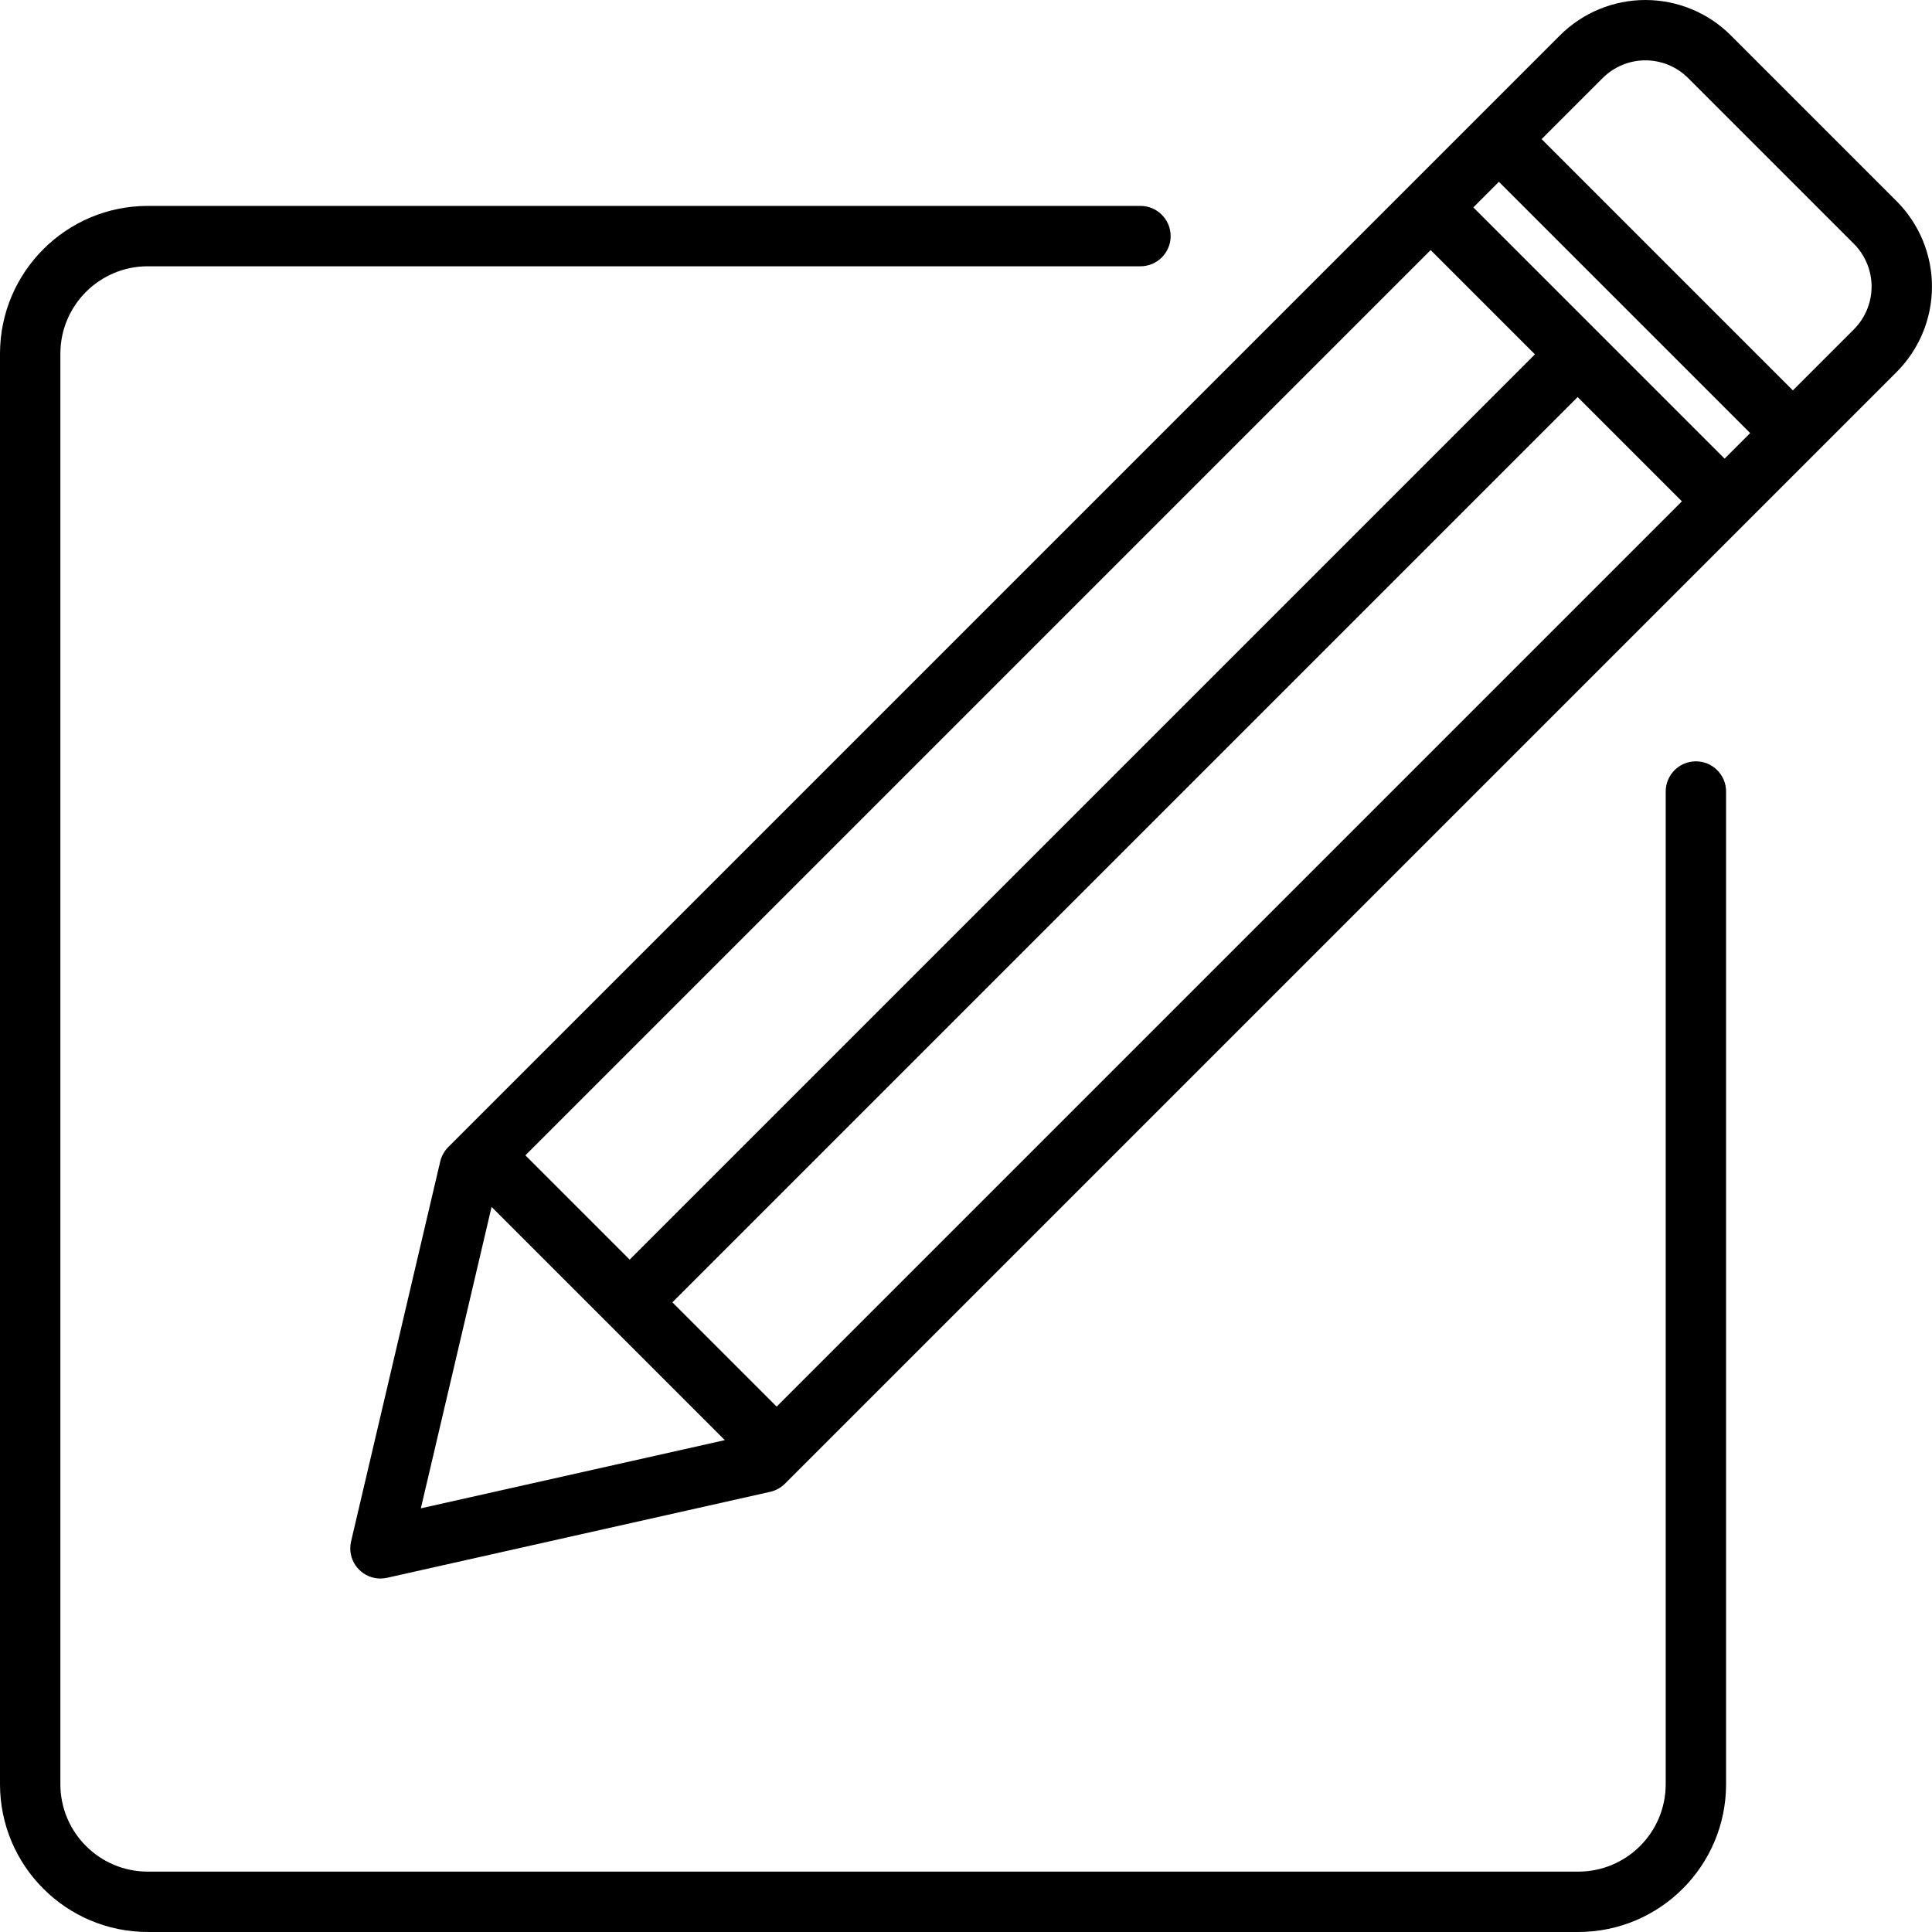
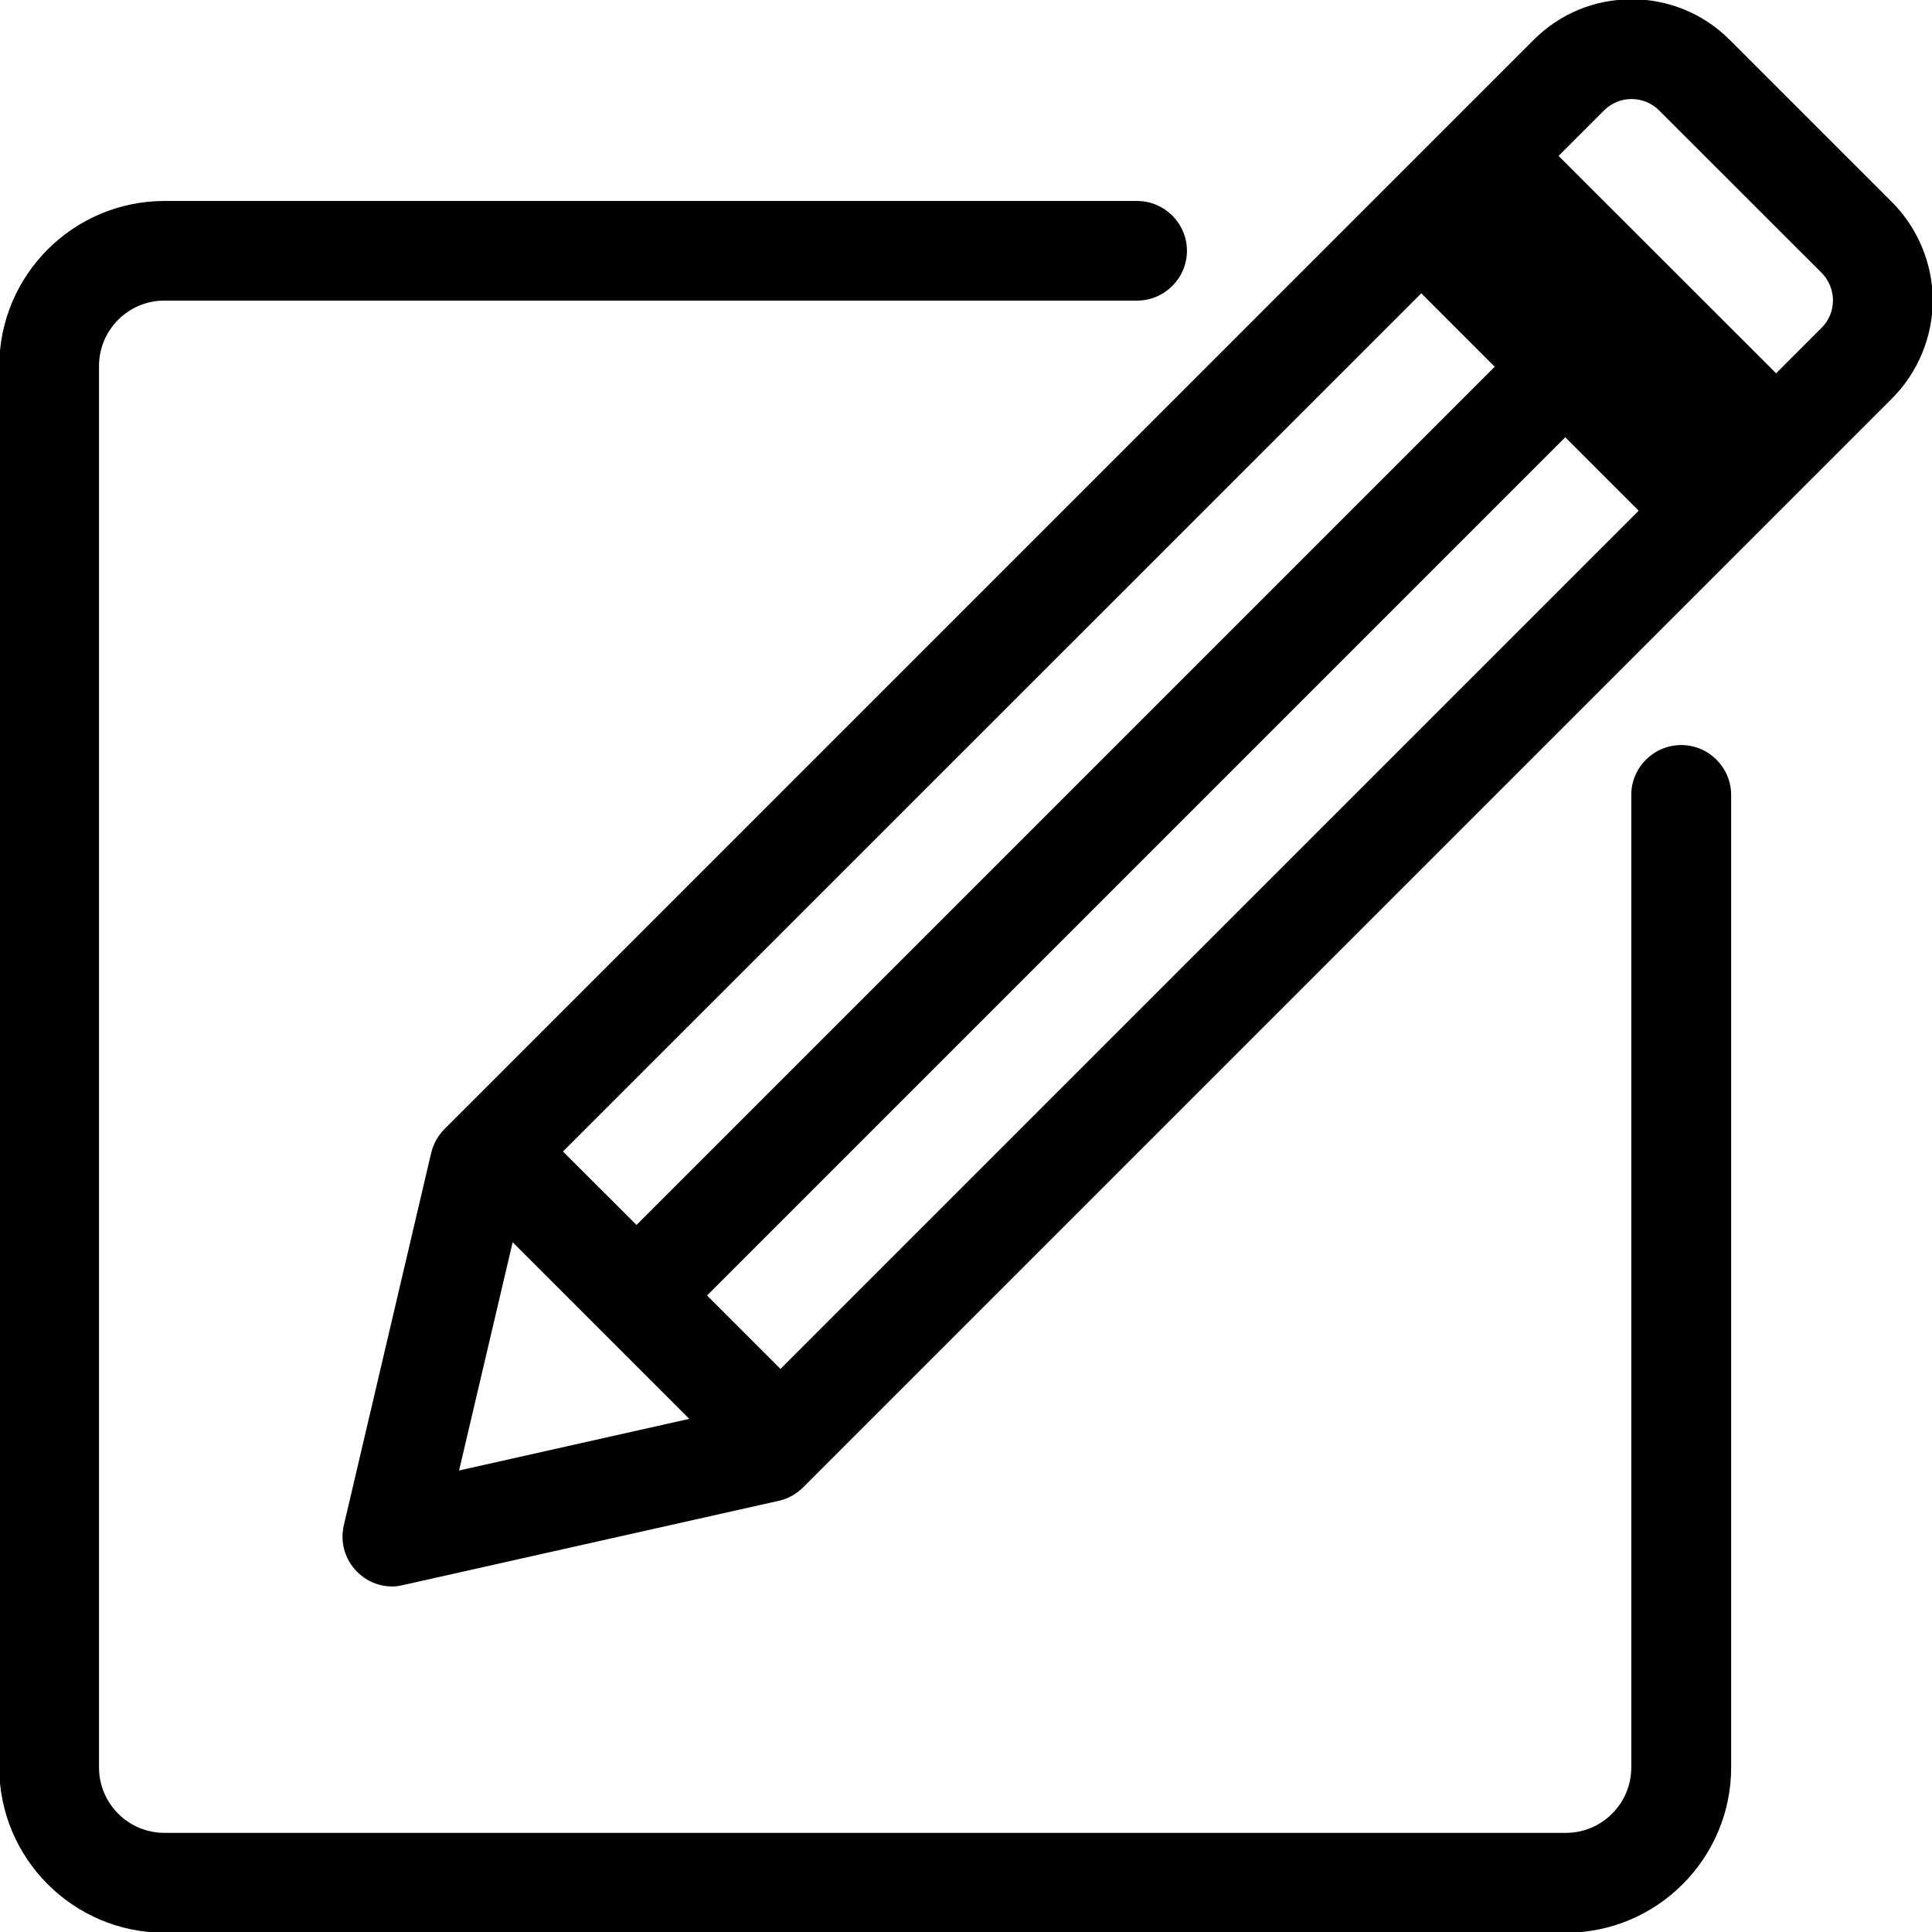
- <svg xmlns="http://www.w3.org/2000/svg" xml:space="preserve" width="55.956mm" height="55.957mm" version="1.1" style="shape-rendering:geometricPrecision; text-rendering:geometricPrecision; image-rendering:optimizeQuality; fill-rule:evenodd; clip-rule:evenodd" viewBox="0 0 6244.45 6244.52">
-   <defs>
-     <style type="text/css">
-    
-     .fil0 {fill:black;fill-rule:nonzero}
-    
-   </style>
-   </defs>
+ <svg xmlns="http://www.w3.org/2000/svg" version="1.1" id="Layer_1" x="0px" y="0px" viewBox="0 0 158.62 158.62" style="enable-background:new 0 0 158.62 158.62;" xml:space="preserve">
  <g id="Layer_x0020_1">
-     <path class="fil0" d="M5594.07 114.08c-73.21,-73.03 -172.44,-114.08 -275.86,-114.08 -103.43,0 -202.64,41.06 -275.84,114.06l-3593.52 3593.52c-12.84,12.84 -21.86,29.05 -26.01,46.71l-288.13 1227.91c-1.7,7.31 -2.58,14.8 -2.58,22.3 0,53.88 43.69,97.58 97.57,97.58 7.18,0 14.35,-0.81 21.35,-2.38l1238.2 -277.83c18.03,-4.04 34.57,-13.15 47.65,-26.2l3593.52 -3593.51c72.97,-73.19 114.04,-172.46 114.04,-275.85 0,-103.4 -41.07,-202.66 -114.04,-275.87l-536.35 -536.36zm-3420.86 4095.21l2925.95 -2925.95 337.05 337.05 -2925.94 2925.96 -337.06 -337.06zm-475.05 -475.05l2925.96 -2925.95 337.05 337.05 -2925.94 2925.96 -337.07 -337.06zm3063.94 -3063.93l82.67 -82.69 812.11 812.11 -82.69 82.68 -812.09 -812.1zm-3173.24 3230.62l753.86 753.84 -982.47 220.42 228.61 -974.27zm4403.57 -2836.76l-197.59 197.59 -812.09 -812.13 197.59 -197.58c36.58,-36.49 86.17,-57.01 137.88,-57.01 51.69,0 101.28,20.52 137.86,57.01l536.35 536.36c36.39,36.64 56.87,86.22 56.87,137.88 0,51.67 -20.48,101.25 -56.88,137.88l0.01 0.01zm-5992.44 4702.88l0 -4624.06c0.23,-263.53 213.94,-477.25 477.49,-477.48l3208.68 0c53.88,0 97.57,43.7 97.57,97.58 0,53.88 -43.69,97.57 -97.57,97.57l-3208.72 0c-155.84,0.17 -282.14,126.47 -282.32,282.31l0 4624.06c0.18,155.86 126.48,282.17 282.31,282.35l4624.06 0c155.84,-0.15 282.19,-126.48 282.36,-282.32l0 -3208.73c0,-53.88 43.69,-97.58 97.57,-97.58 53.88,0 97.58,43.7 97.58,97.58l0 3208.73c-0.23,263.52 -213.95,477.22 -477.5,477.46l-4624.05 0c-263.52,-0.23 -477.22,-213.94 -477.46,-477.49l0 0.03z" />
+     <path d="M13.49,158.68c-7.46-0.01-13.54-6.08-13.55-13.55V30.05c0.01-7.47,6.08-13.54,13.55-13.55h79.86c2.26,0,4.1,1.84,4.1,4.09   s-1.84,4.09-4.1,4.09H13.49c-2.95,0-5.36,2.41-5.36,5.36v115.08c0,2.95,2.41,5.36,5.36,5.36h115.08c2.95,0,5.36-2.41,5.36-5.36   V65.27c0-2.26,1.84-4.1,4.1-4.1c2.26,0,4.1,1.84,4.1,4.1v79.86c-0.01,7.46-6.09,13.54-13.55,13.55   C128.57,158.68,13.49,158.68,13.49,158.68z M32.21,130.25c-2.26,0-4.09-1.84-4.09-4.1c0-0.31,0.04-0.63,0.11-0.93l7.17-30.56   c0.18-0.74,0.55-1.42,1.09-1.96l89.43-89.43c2.15-2.15,5.01-3.33,8.04-3.33c3.04,0,5.89,1.18,8.04,3.32l13.35,13.35   c2.11,2.12,3.33,5.05,3.33,8.04c0,2.99-1.21,5.92-3.32,8.04l-89.43,89.43c-0.55,0.55-1.24,0.93-2,1.1l-30.81,6.91   C32.8,130.21,32.51,130.25,32.21,130.25z M37.69,120.73l18.9-4.24l-14.5-14.5L37.69,120.73z M64.08,112.39l70.46-70.46l-6.03-6.03   l-70.46,70.46L64.08,112.39z M52.26,100.57l70.46-70.46l-6.03-6.03L46.22,94.54L52.26,100.57z M145.82,30.65l3.74-3.74   c0.6-0.6,0.93-1.4,0.93-2.25c0-0.84-0.34-1.66-0.93-2.26L136.21,9.06c-0.59-0.59-1.41-0.93-2.25-0.93c-0.85,0-1.65,0.33-2.26,0.93   l-3.74,3.74L145.82,30.65z" />
+     <path d="M140.83,4.44c-1.82-1.82-4.29-2.84-6.87-2.84c-2.57,0-5.04,1.02-6.86,2.84L37.66,93.88c-0.32,0.32-0.54,0.72-0.65,1.16   l-7.17,30.56c-0.04,0.18-0.06,0.37-0.06,0.55c0,1.34,1.09,2.43,2.43,2.43c0.18,0,0.36-0.02,0.53-0.06l30.82-6.91   c0.45-0.1,0.86-0.33,1.19-0.65l89.43-89.43c1.82-1.82,2.84-4.29,2.84-6.87c0-2.57-1.02-5.04-2.84-6.87   C154.17,17.79,140.83,4.44,140.83,4.44z M55.69,106.36l72.82-72.82l8.39,8.39l-72.82,72.82C64.08,114.75,55.69,106.36,55.69,106.36   z M43.87,94.54l72.82-72.82l8.39,8.39l-72.82,72.82C52.26,102.93,43.87,94.54,43.87,94.54z M120.12,18.29l2.06-2.06l20.21,20.21   l-2.06,2.06L120.12,18.29z M41.15,98.69l18.76,18.76l-24.45,5.49L41.15,98.69L41.15,98.69z M150.74,28.09l-4.92,4.92L125.61,12.8   l4.92-4.92c0.91-0.91,2.14-1.42,3.43-1.42c1.29,0,2.52,0.51,3.43,1.42l13.35,13.35c0.91,0.91,1.42,2.15,1.42,3.43   C152.16,25.94,151.65,27.18,150.74,28.09L150.74,28.09L150.74,28.09z M1.6,145.13V30.05c0.01-6.56,5.32-11.88,11.88-11.88h79.85   c1.34,0,2.43,1.09,2.43,2.43c0,1.34-1.09,2.43-2.43,2.43H13.49c-3.88,0-7.02,3.15-7.03,7.03v115.08c0,3.88,3.15,7.02,7.03,7.03   h115.08c3.88,0,7.02-3.15,7.03-7.03V65.27c0-1.34,1.09-2.43,2.43-2.43s2.43,1.09,2.43,2.43v79.86   c-0.01,6.56-5.32,11.88-11.88,11.88H13.49C6.93,157.01,1.61,151.69,1.6,145.13L1.6,145.13L1.6,145.13z" />
  </g>
</svg>
